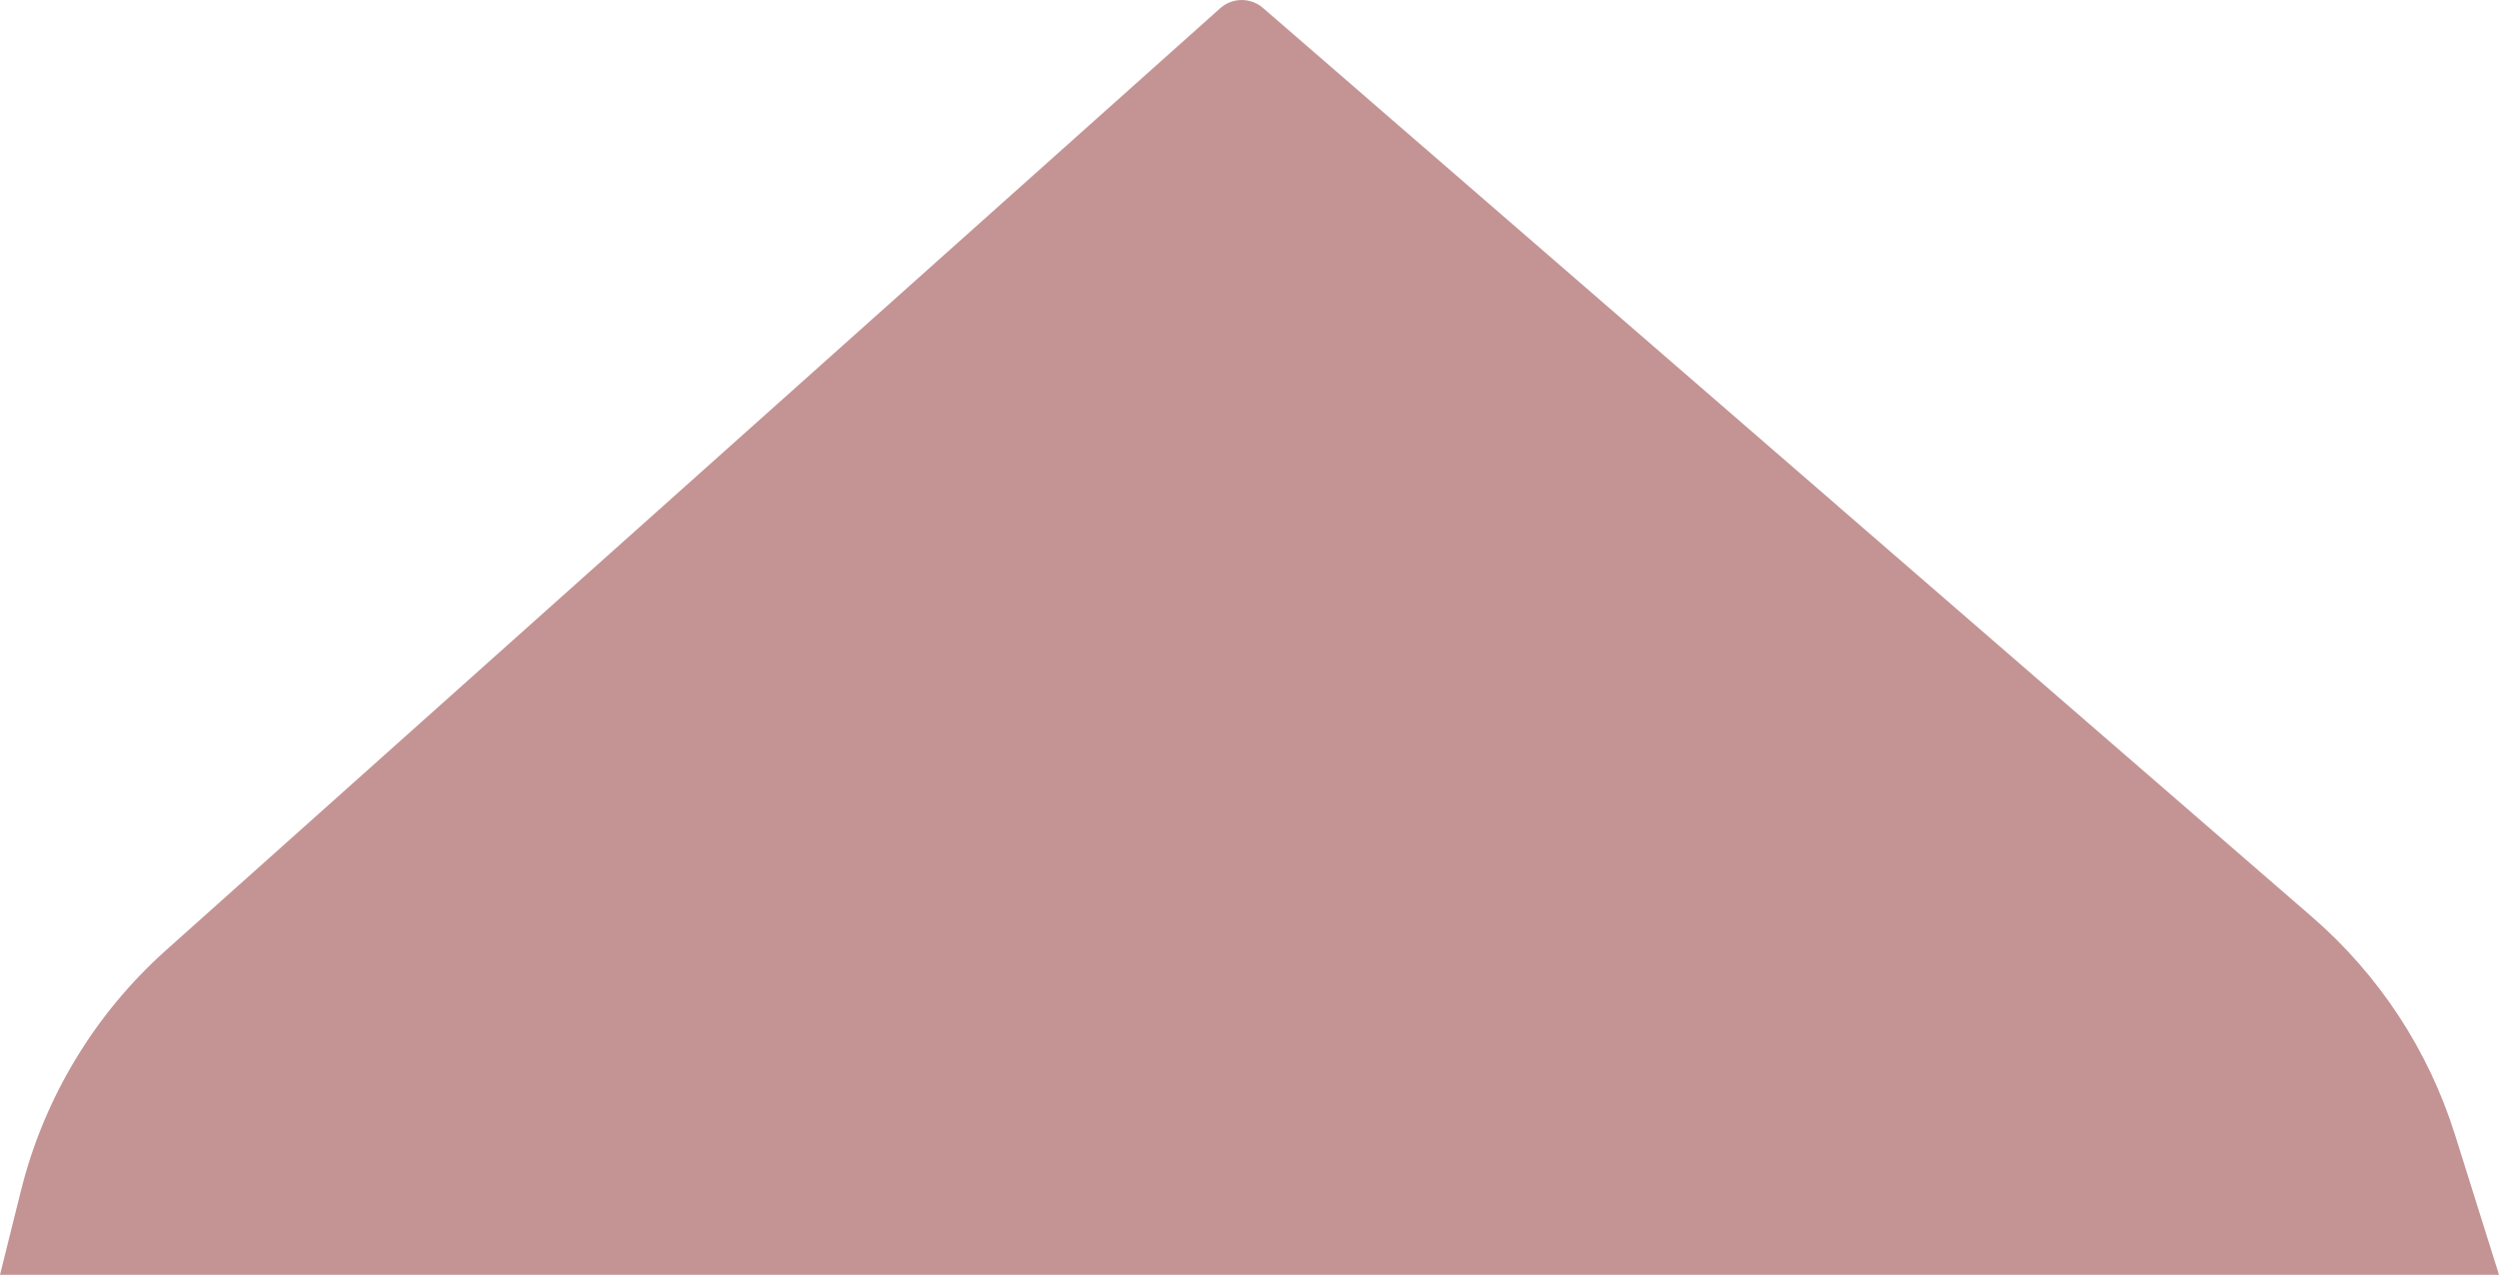
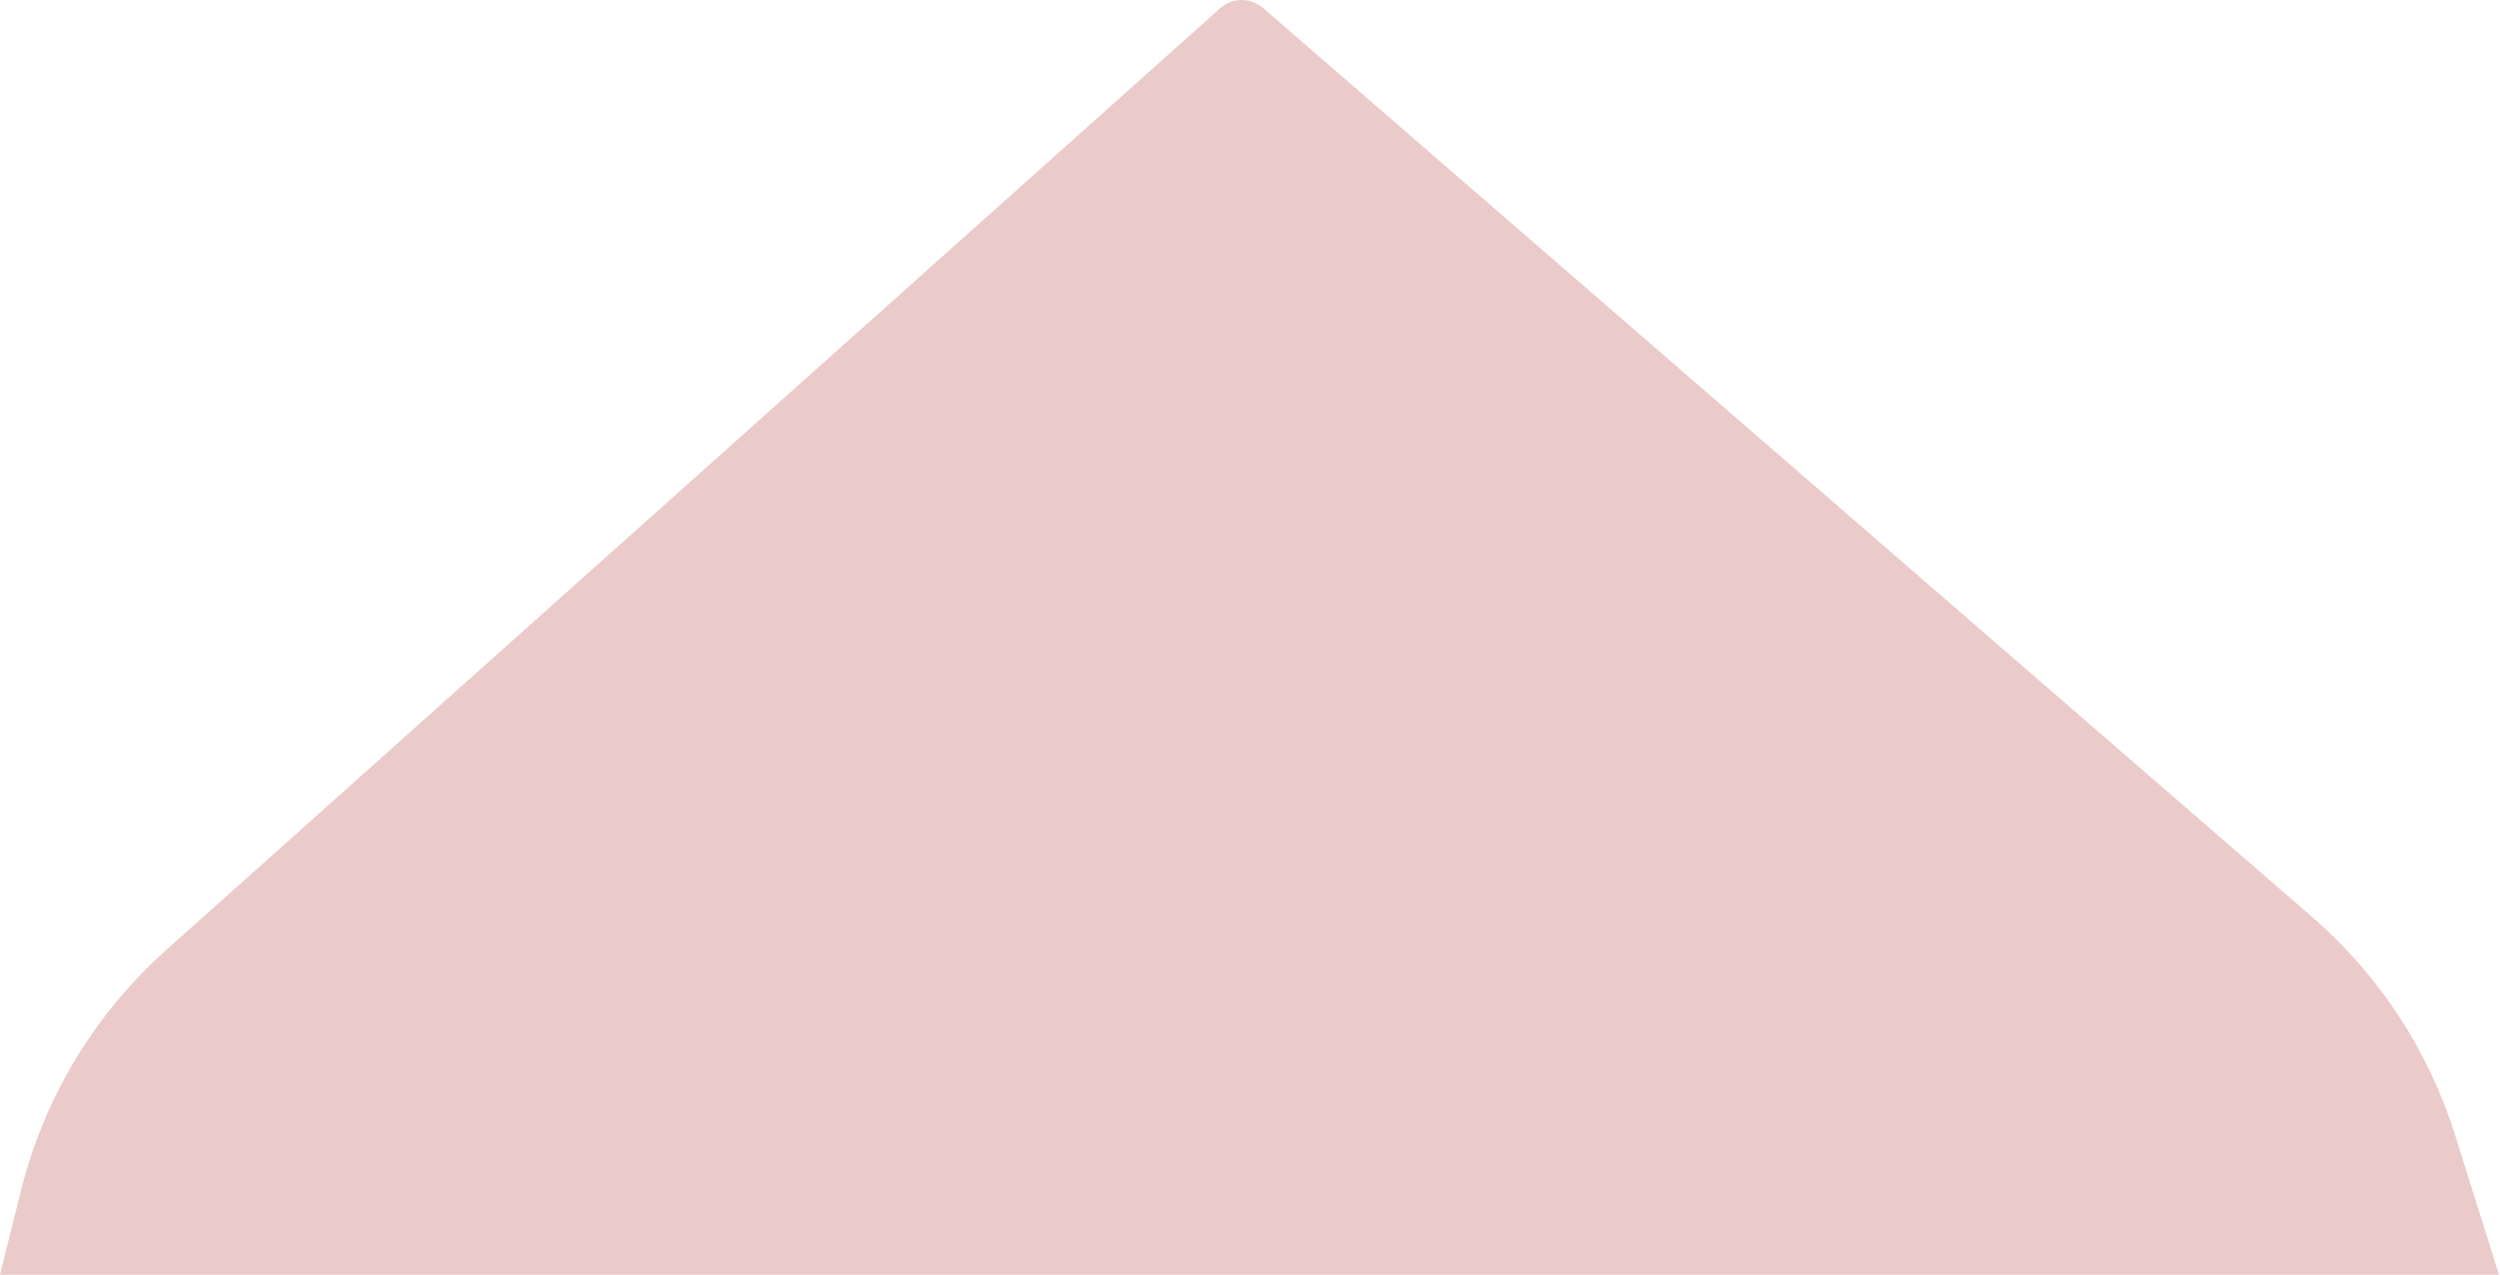
<svg xmlns="http://www.w3.org/2000/svg" id="_레이어_1" data-name=" 레이어 1" viewBox="0 0 308.99 157.68">
  <defs>
    <style>
      .cls-1 {
        fill: none;
      }

      .cls-2 {
-         fill: #c49494;
+         fill: #ebcaca;
      }

      .cls-3 {
        clip-path: url(#clippath);
      }
    </style>
    <clipPath id="clippath">
      <path class="cls-1" d="M303.54,140.33l5.45,17.35H0l2.59-10.4c2.86-11.49,9.11-21.85,17.93-29.74L150.87,1.02c1.5-1.34,3.76-1.36,5.29-.04l129.74,112.46c8.26,7.16,14.36,16.46,17.64,26.89h0Z" />
    </clipPath>
  </defs>
  <g class="cls-3">
    <rect class="cls-2" x="-16.8" y="-30.76" width="342.6" height="628.09" />
  </g>
</svg>
